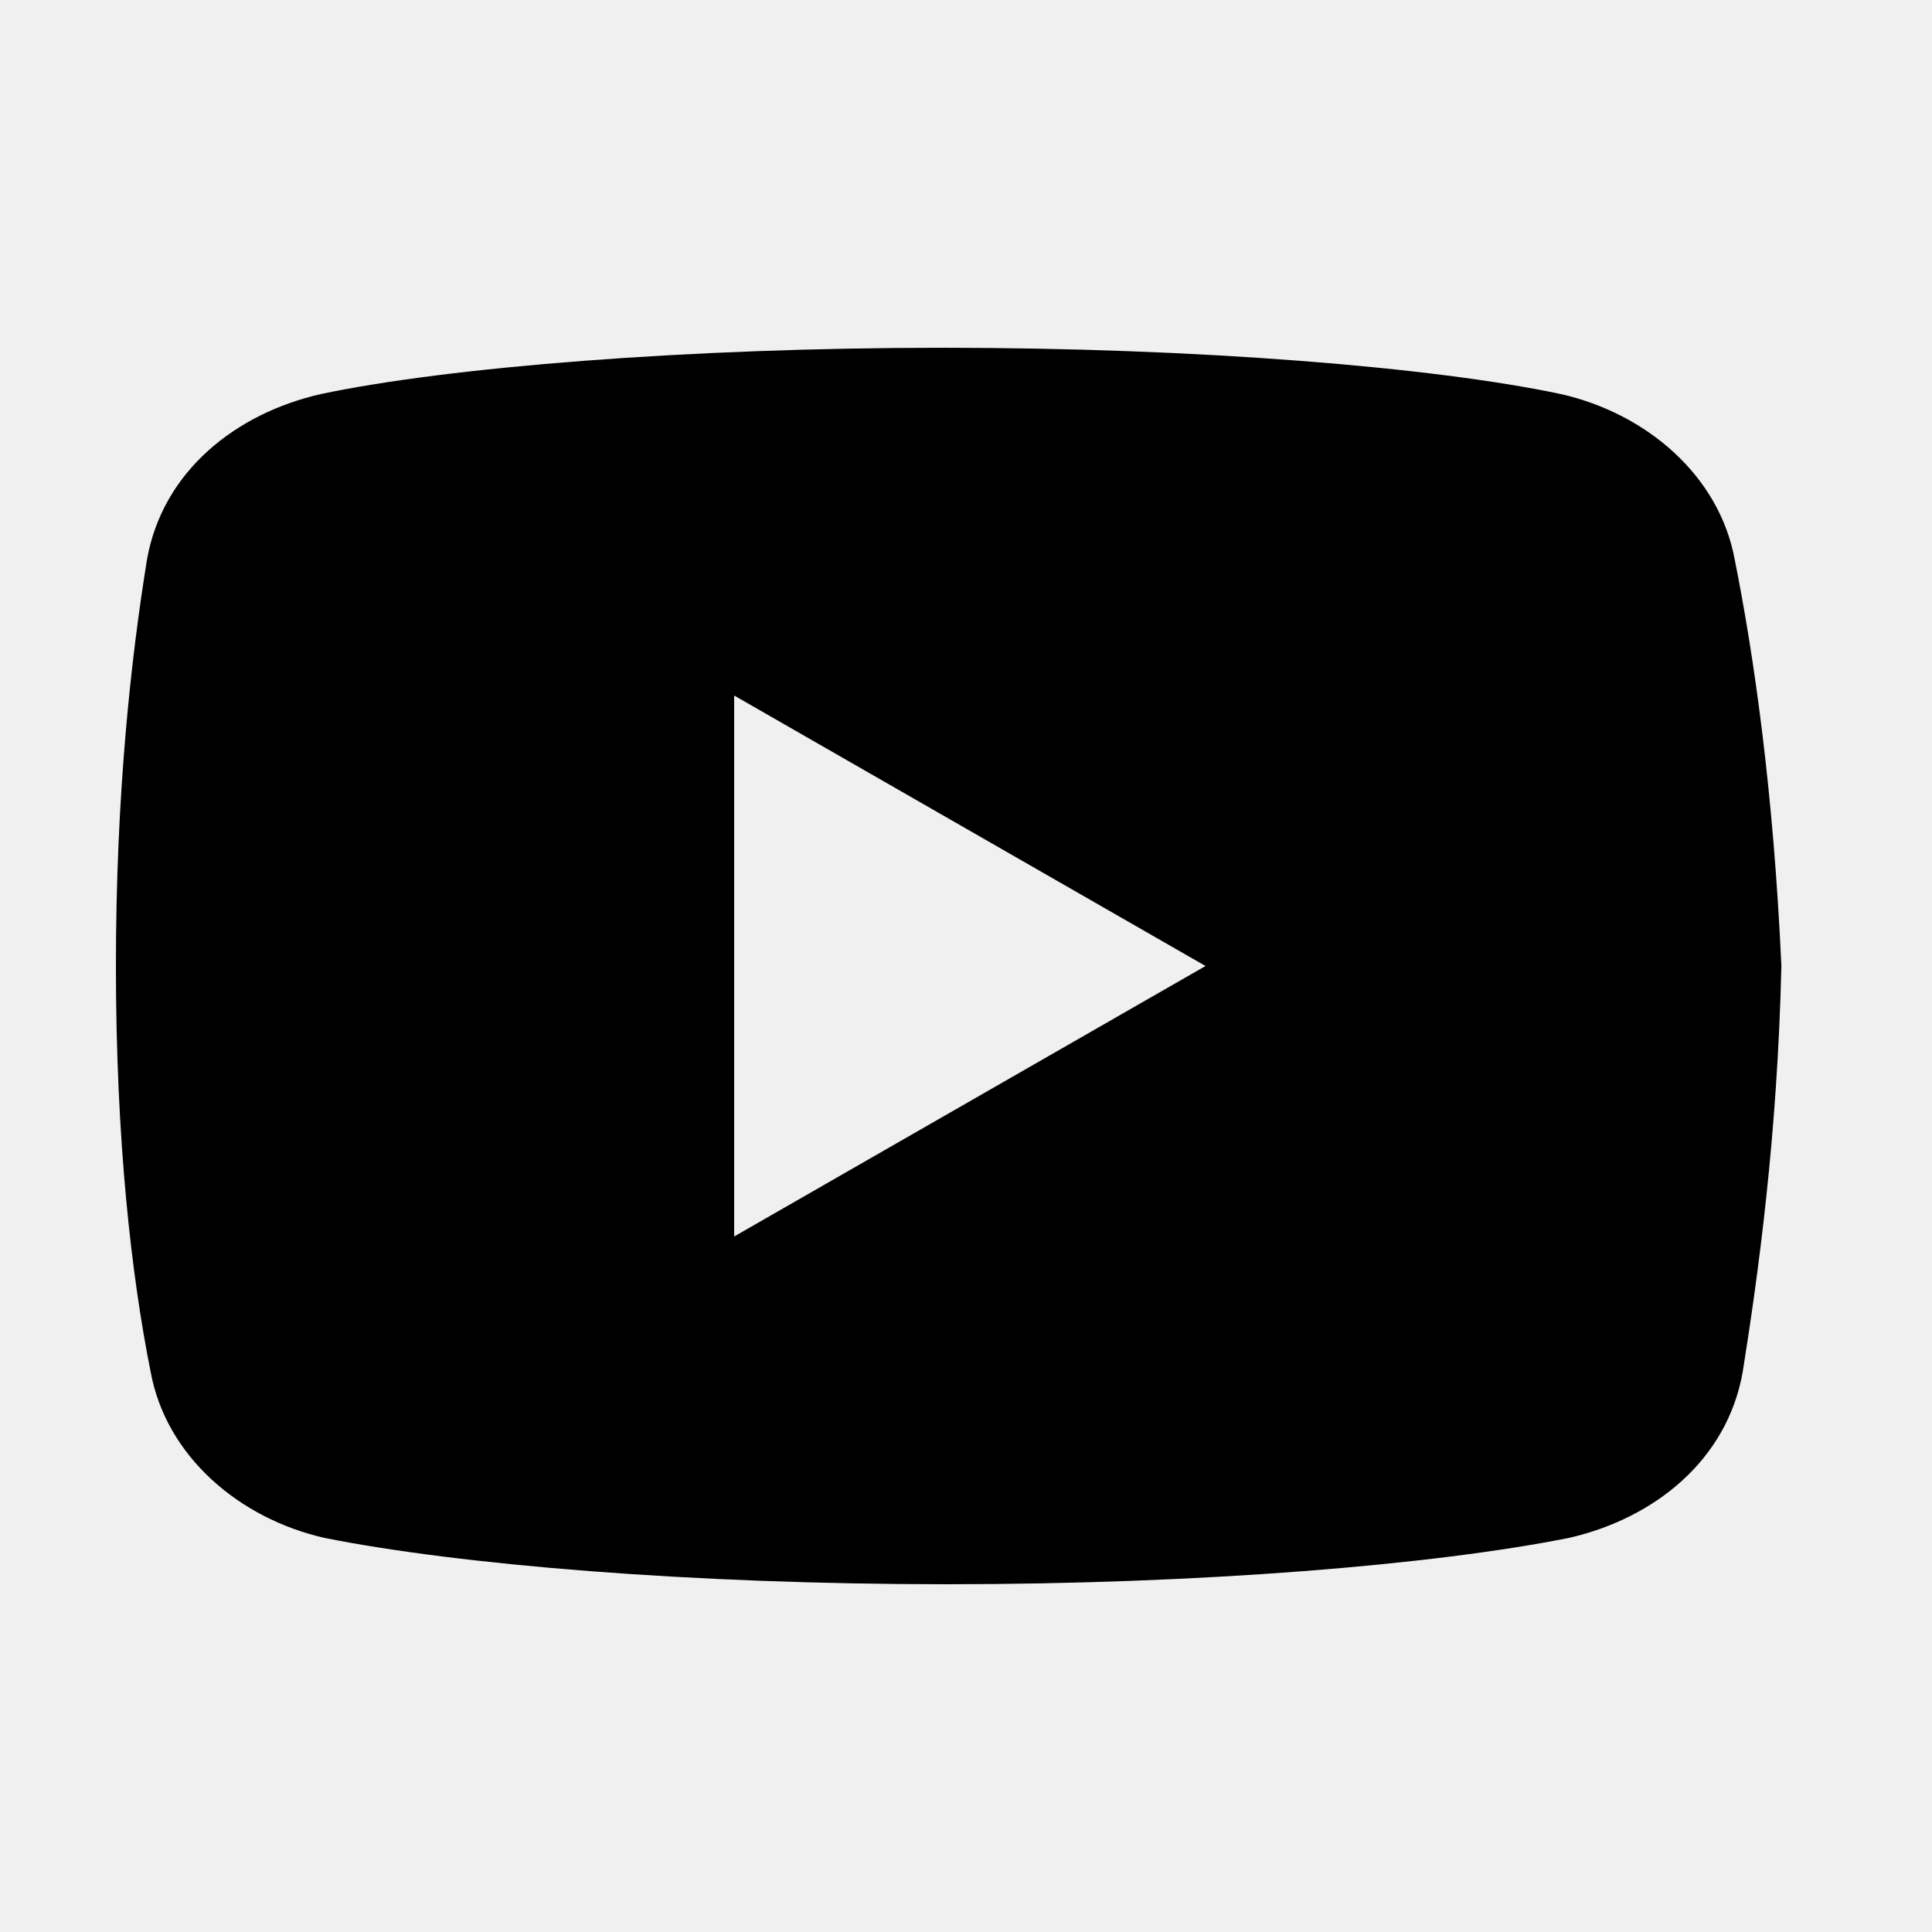
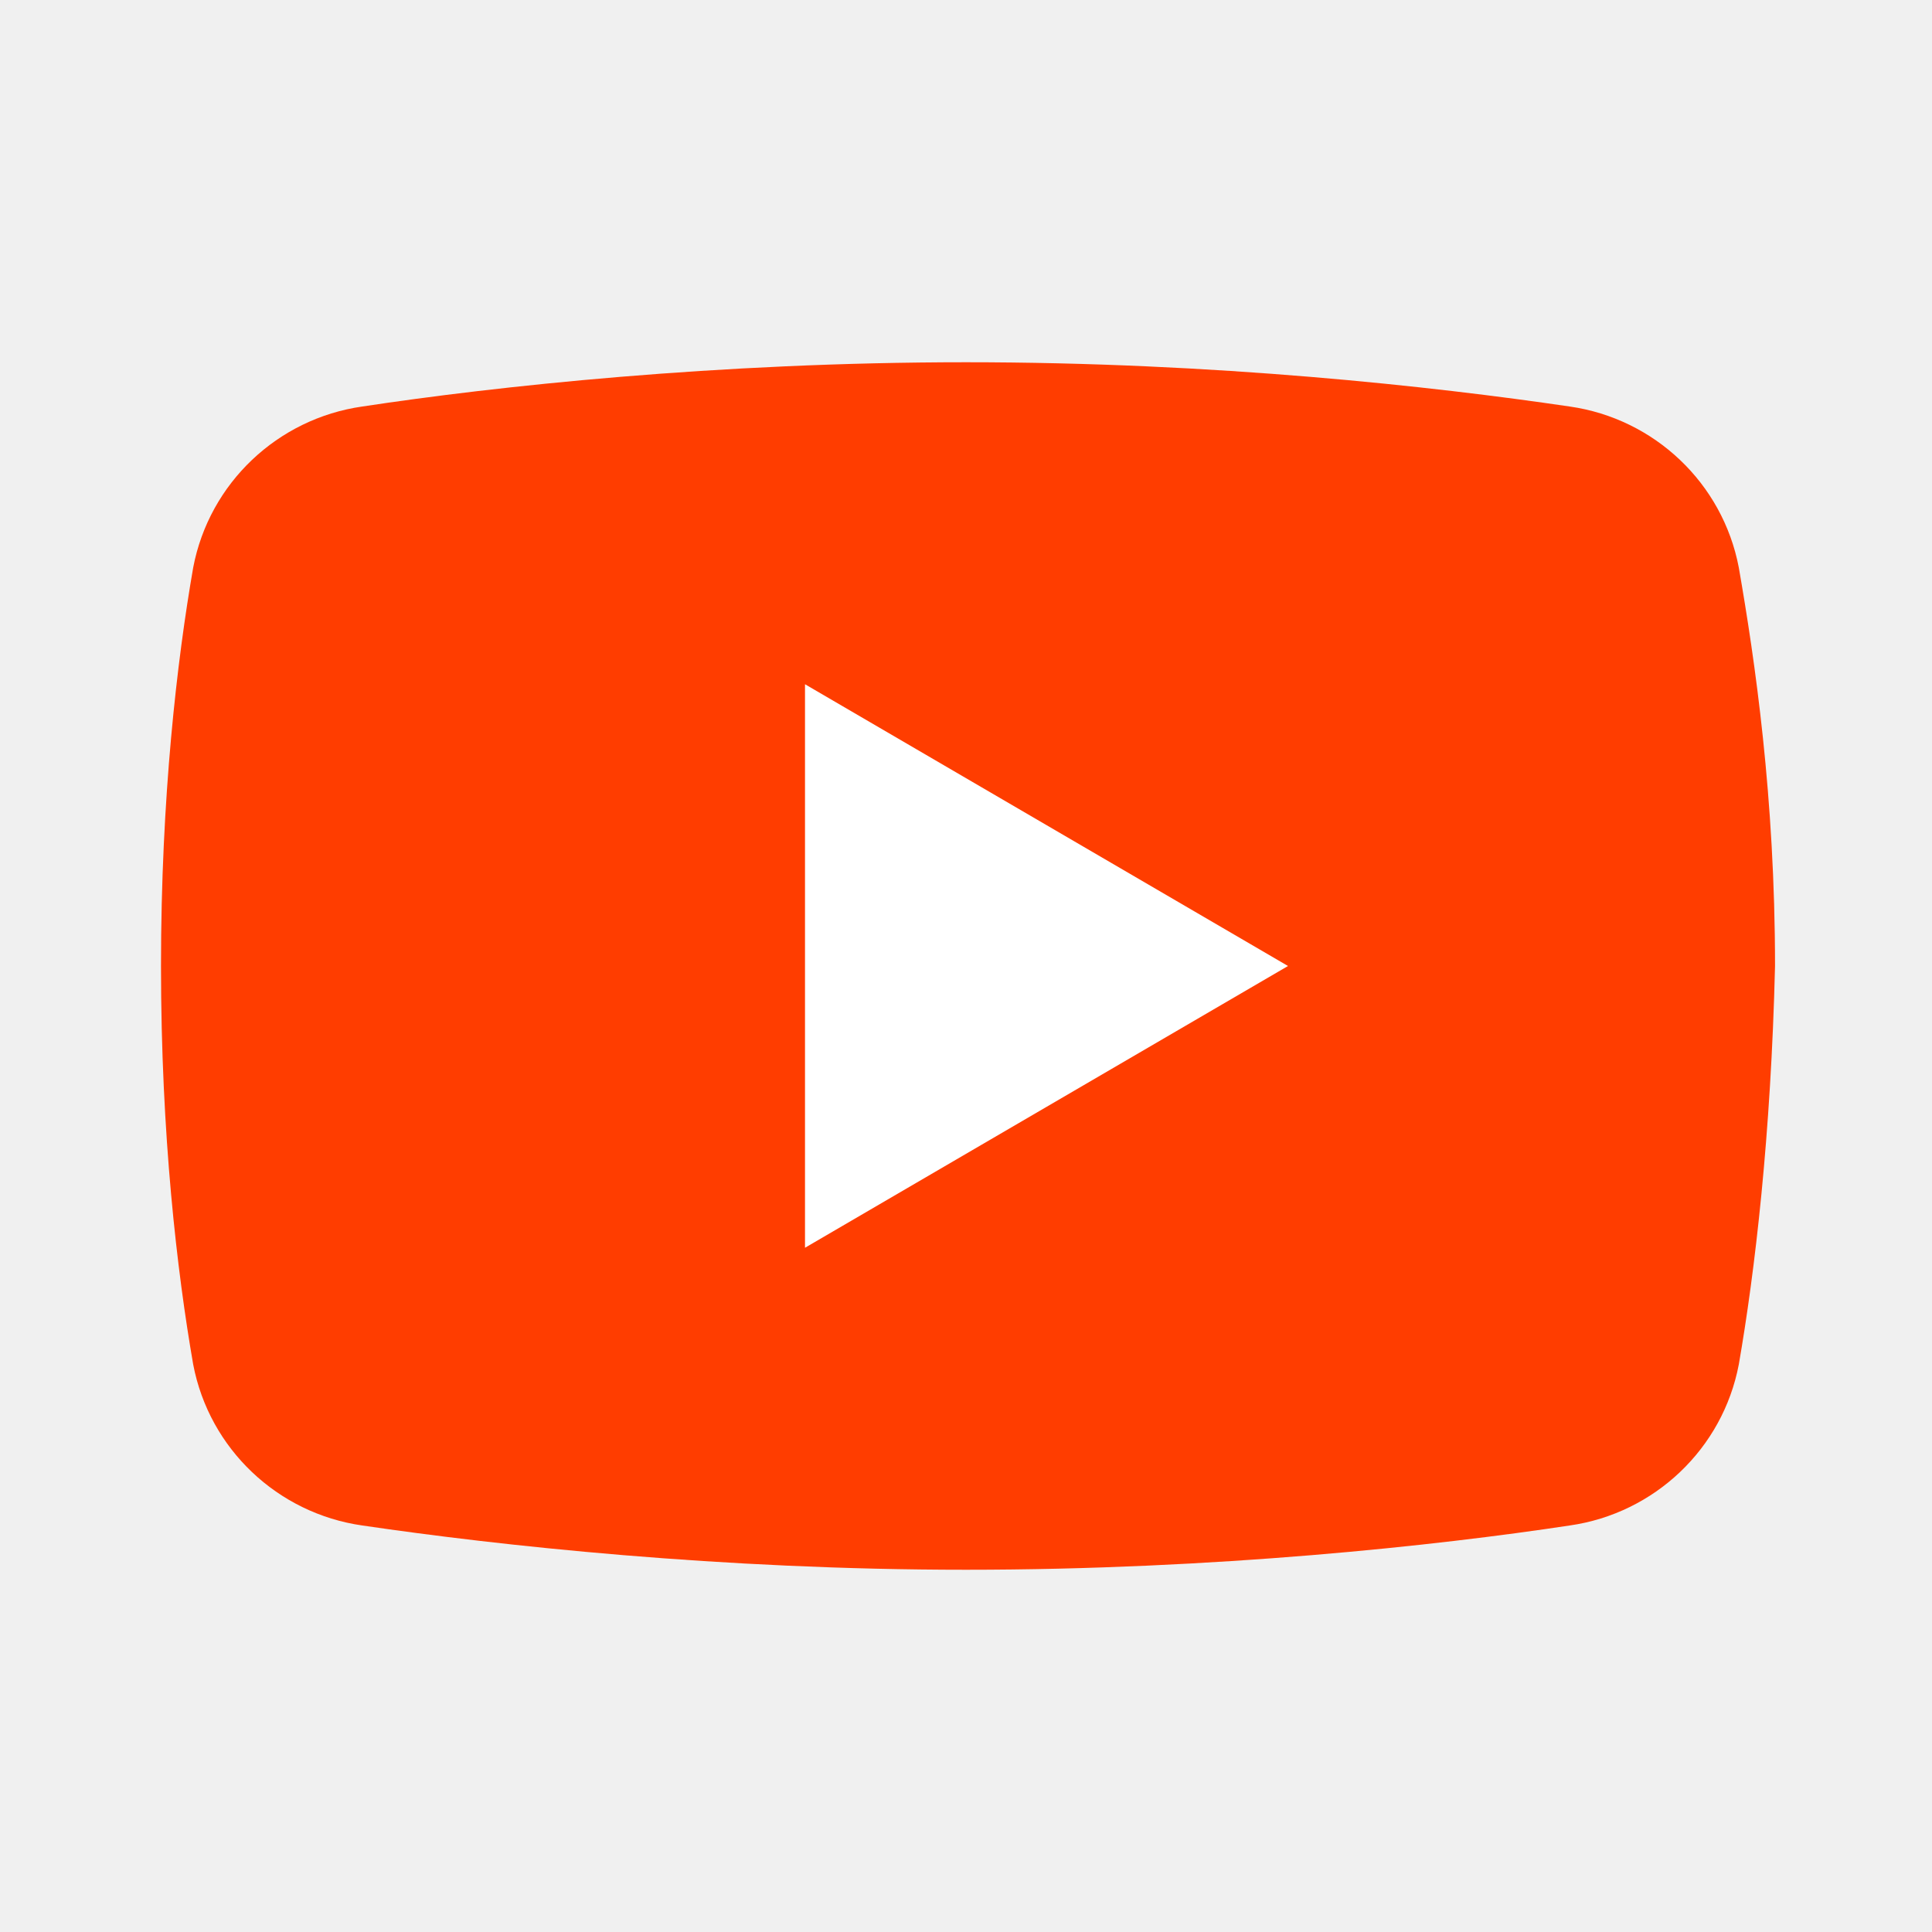
- <svg xmlns="http://www.w3.org/2000/svg" x="0px" y="0px" width="100" height="100" viewBox="0 0 50 50">
-   <path d="M 44.898 14.5 C 44.5 12.301 42.602 10.699 40.398 10.199 C 37.102 9.5 31 9 24.398 9 C 17.801 9 11.602 9.5 8.301 10.199 C 6.102 10.699 4.199 12.199 3.801 14.5 C 3.398 17 3 20.5 3 25 C 3 29.5 3.398 33 3.898 35.5 C 4.301 37.699 6.199 39.301 8.398 39.801 C 11.898 40.5 17.898 41 24.5 41 C 31.102 41 37.102 40.5 40.602 39.801 C 42.801 39.301 44.699 37.801 45.102 35.5 C 45.5 33 46 29.398 46.102 25 C 45.898 20.5 45.398 17 44.898 14.5 Z M 19 32 L 19 18 L 31.199 25 Z" />
+ <svg xmlns="http://www.w3.org/2000/svg" x="0px" y="0px" width="100" height="100" viewBox="0 0 48 48">
+   <path fill="#FF3D00" d="M43.2,33.9c-0.4,2.1-2.1,3.7-4.2,4c-3.3,0.5-8.8,1.1-15,1.1c-6.1,0-11.6-0.6-15-1.1c-2.1-0.3-3.8-1.9-4.2-4C4.4,31.6,4,28.2,4,24c0-4.2,0.4-7.6,0.8-9.9c0.4-2.1,2.1-3.7,4.2-4C12.3,9.6,17.8,9,24,9c6.2,0,11.6,0.6,15,1.1c2.1,0.3,3.8,1.9,4.2,4c0.4,2.3,0.9,5.7,0.9,9.9C44,28.2,43.6,31.6,43.2,33.9z" />
+   <path fill="#FFF" d="M20 31L20 17 32 24z" />
</svg>
